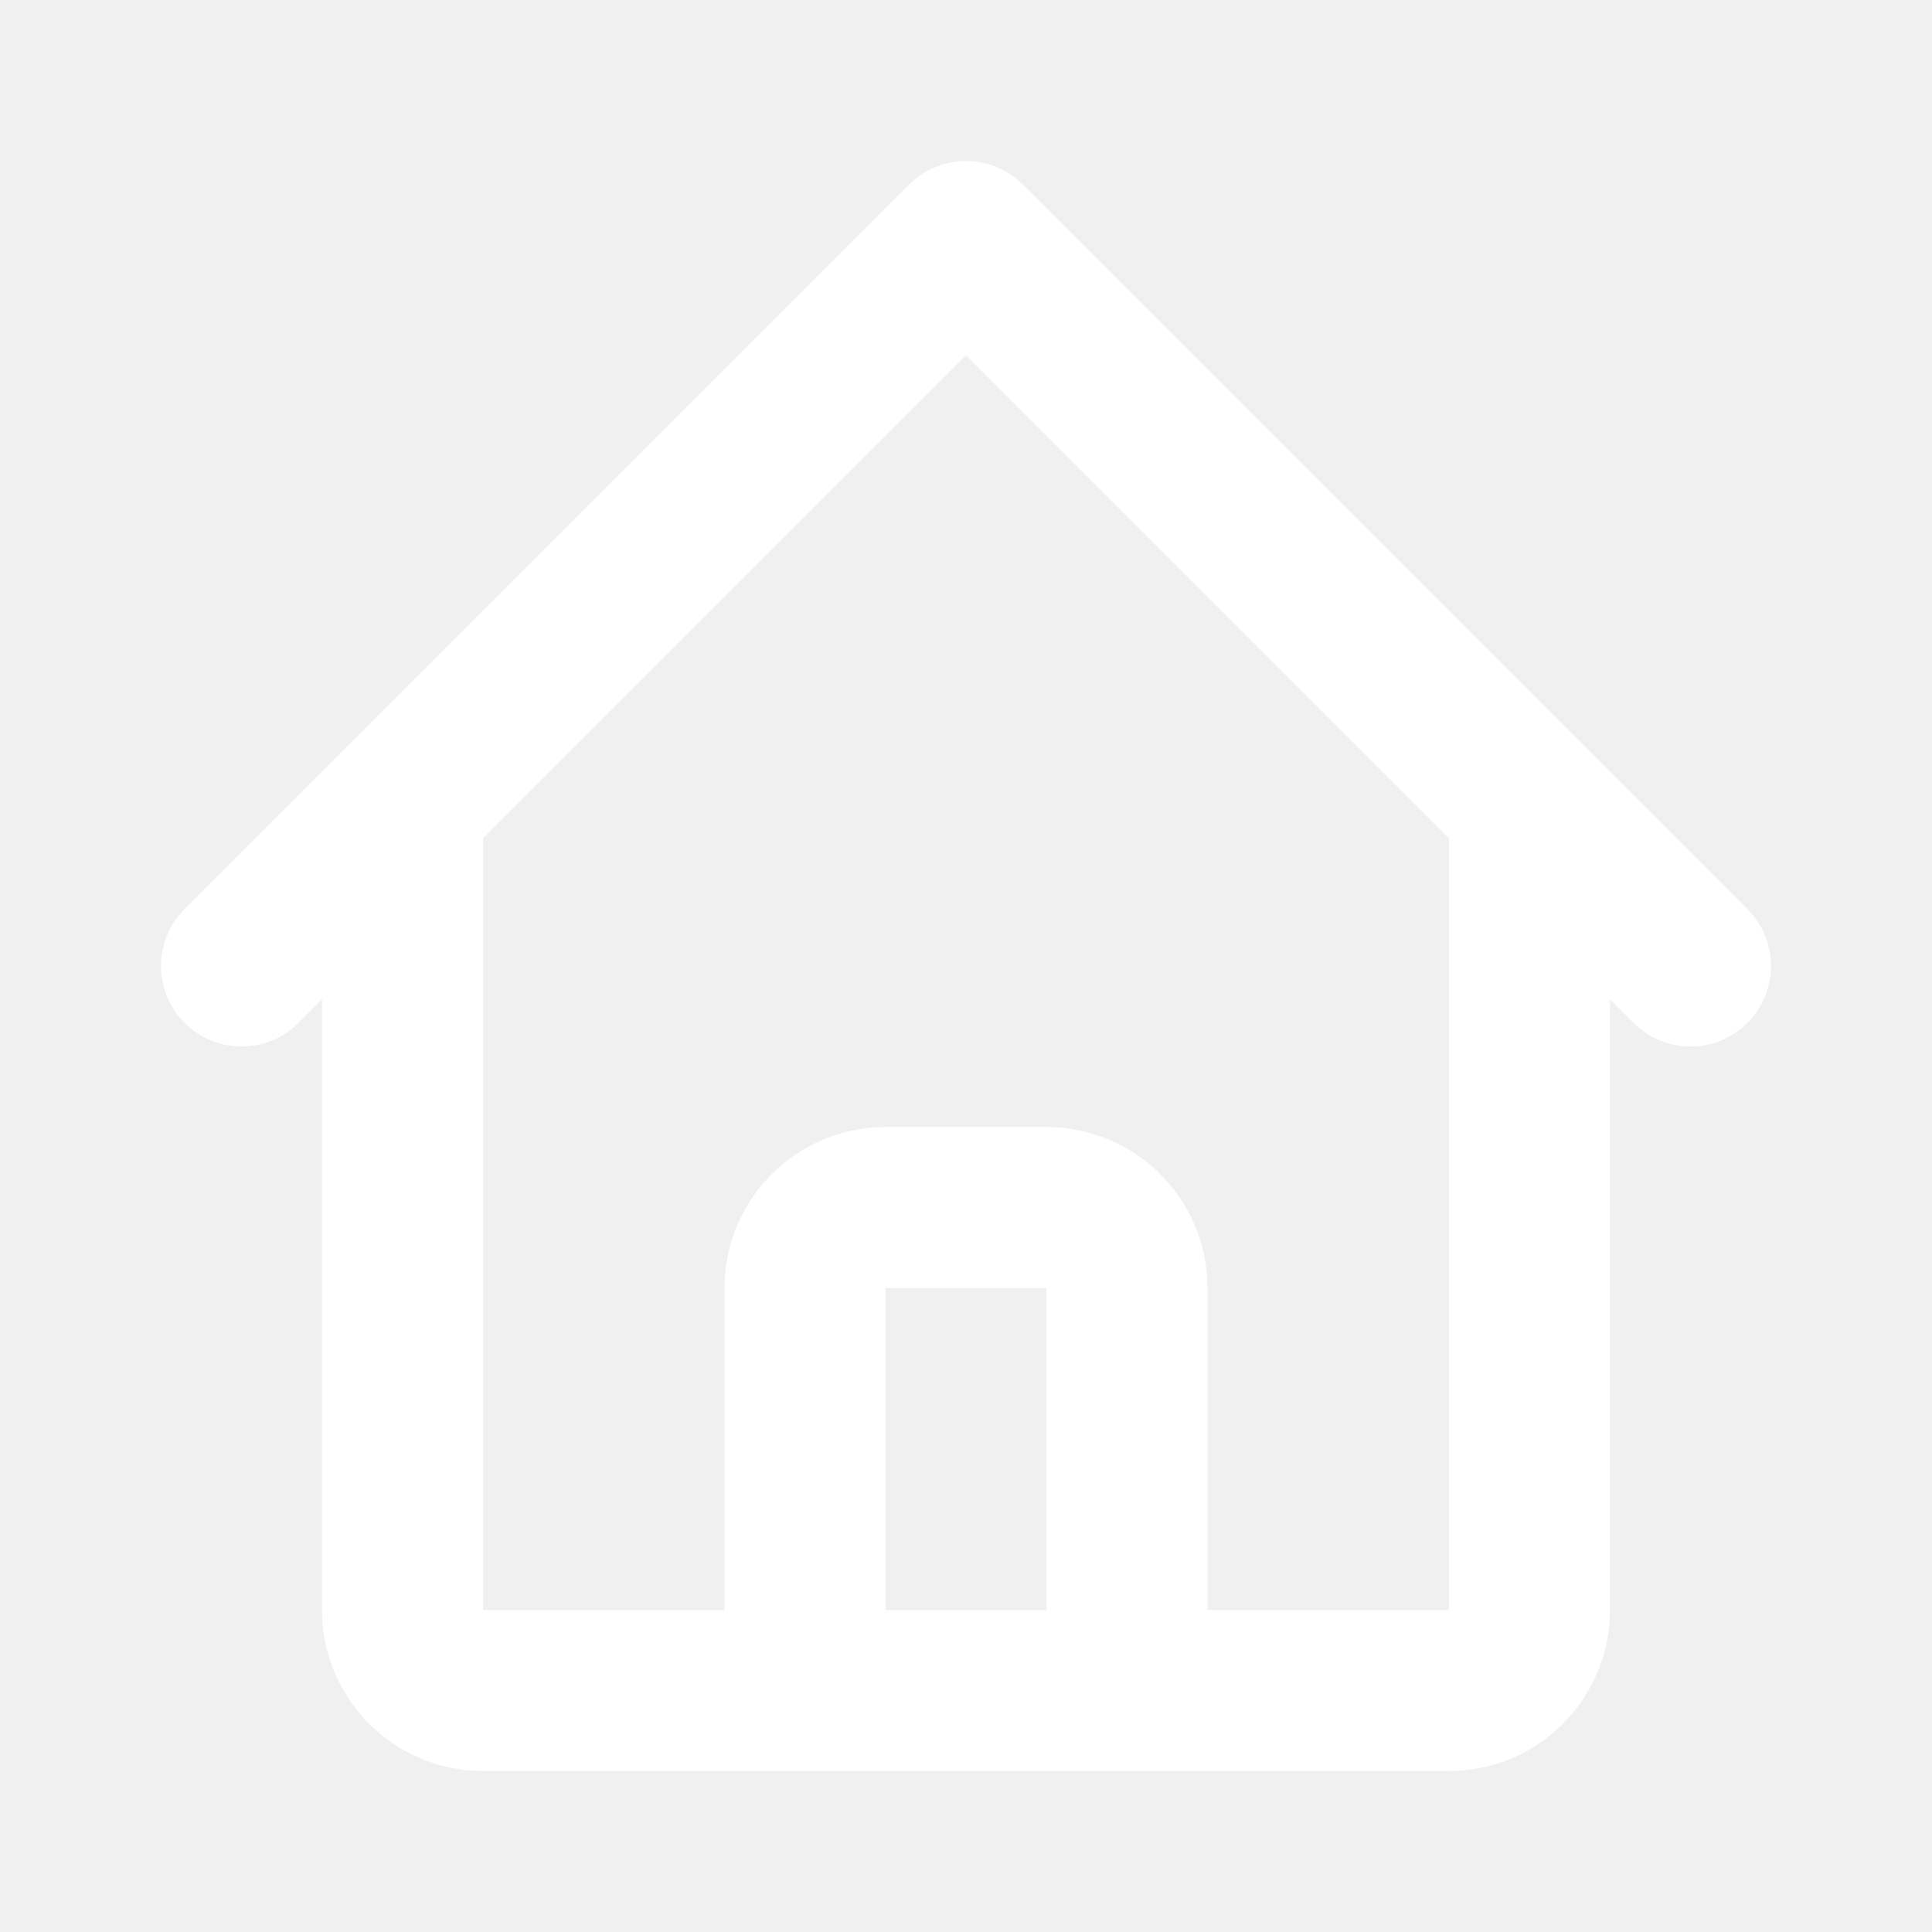
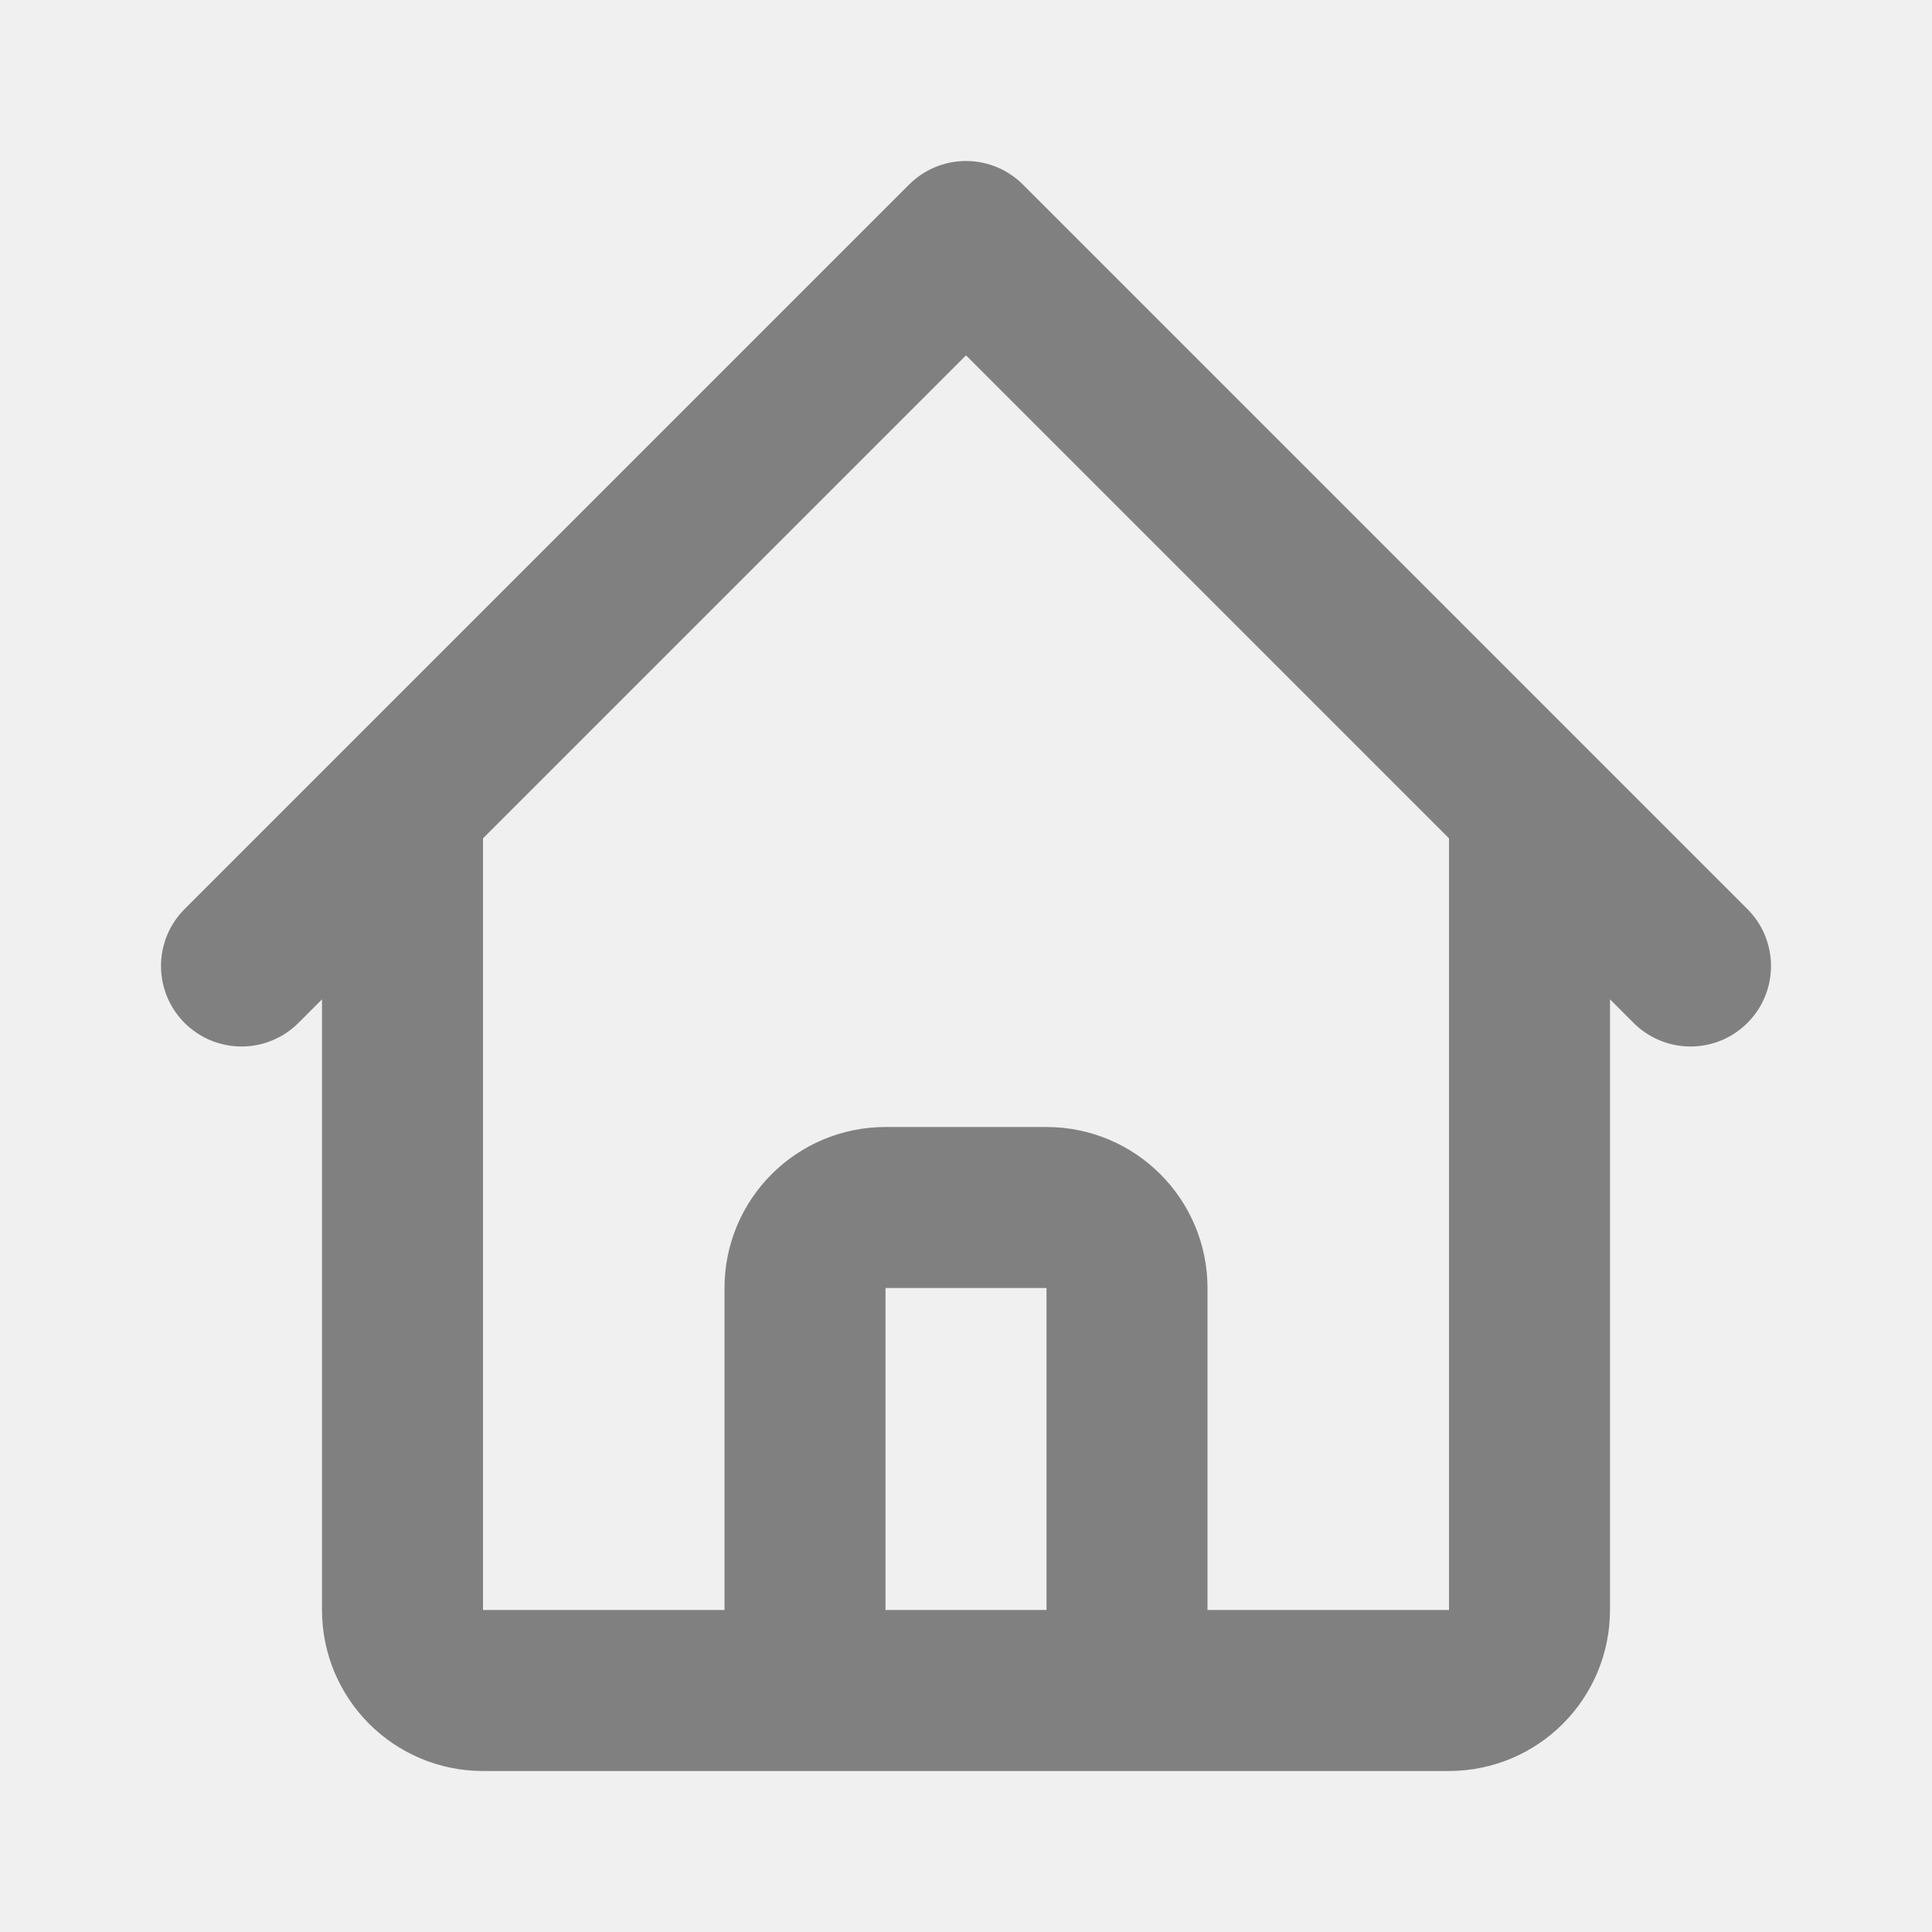
<svg xmlns="http://www.w3.org/2000/svg" width="24" height="24" viewBox="0 0 24 24" fill="none">
  <g id="Icon/Outline/home">
-     <path id="Icon" d="M3 12L5 10M5 10L12 3L19 10M5 10V20C5 20.552 5.448 21 6 21H9M19 10L21 12M19 10V20C19 20.552 18.552 21 18 21H15M9 21C9.552 21 10 20.552 10 20V16C10 15.448 10.448 15 11 15H13C13.552 15 14 15.448 14 16V20C14 20.552 14.448 21 15 21M9 21H15" stroke="white" stroke-width="2" stroke-linecap="round" stroke-linejoin="round" />
+     <path id="Icon" d="M3 12L5 10M5 10L12 3L19 10M5 10V20C5 20.552 5.448 21 6 21H9M19 10L21 12M19 10V20C19 20.552 18.552 21 18 21H15M9 21C9.552 21 10 20.552 10 20V16C10 15.448 10.448 15 11 15H13C13.552 15 14 15.448 14 16V20C14 20.552 14.448 21 15 21M9 21H15" stroke="gray" stroke-width="2" stroke-linecap="round" stroke-linejoin="round" />
  </g>
</svg>
